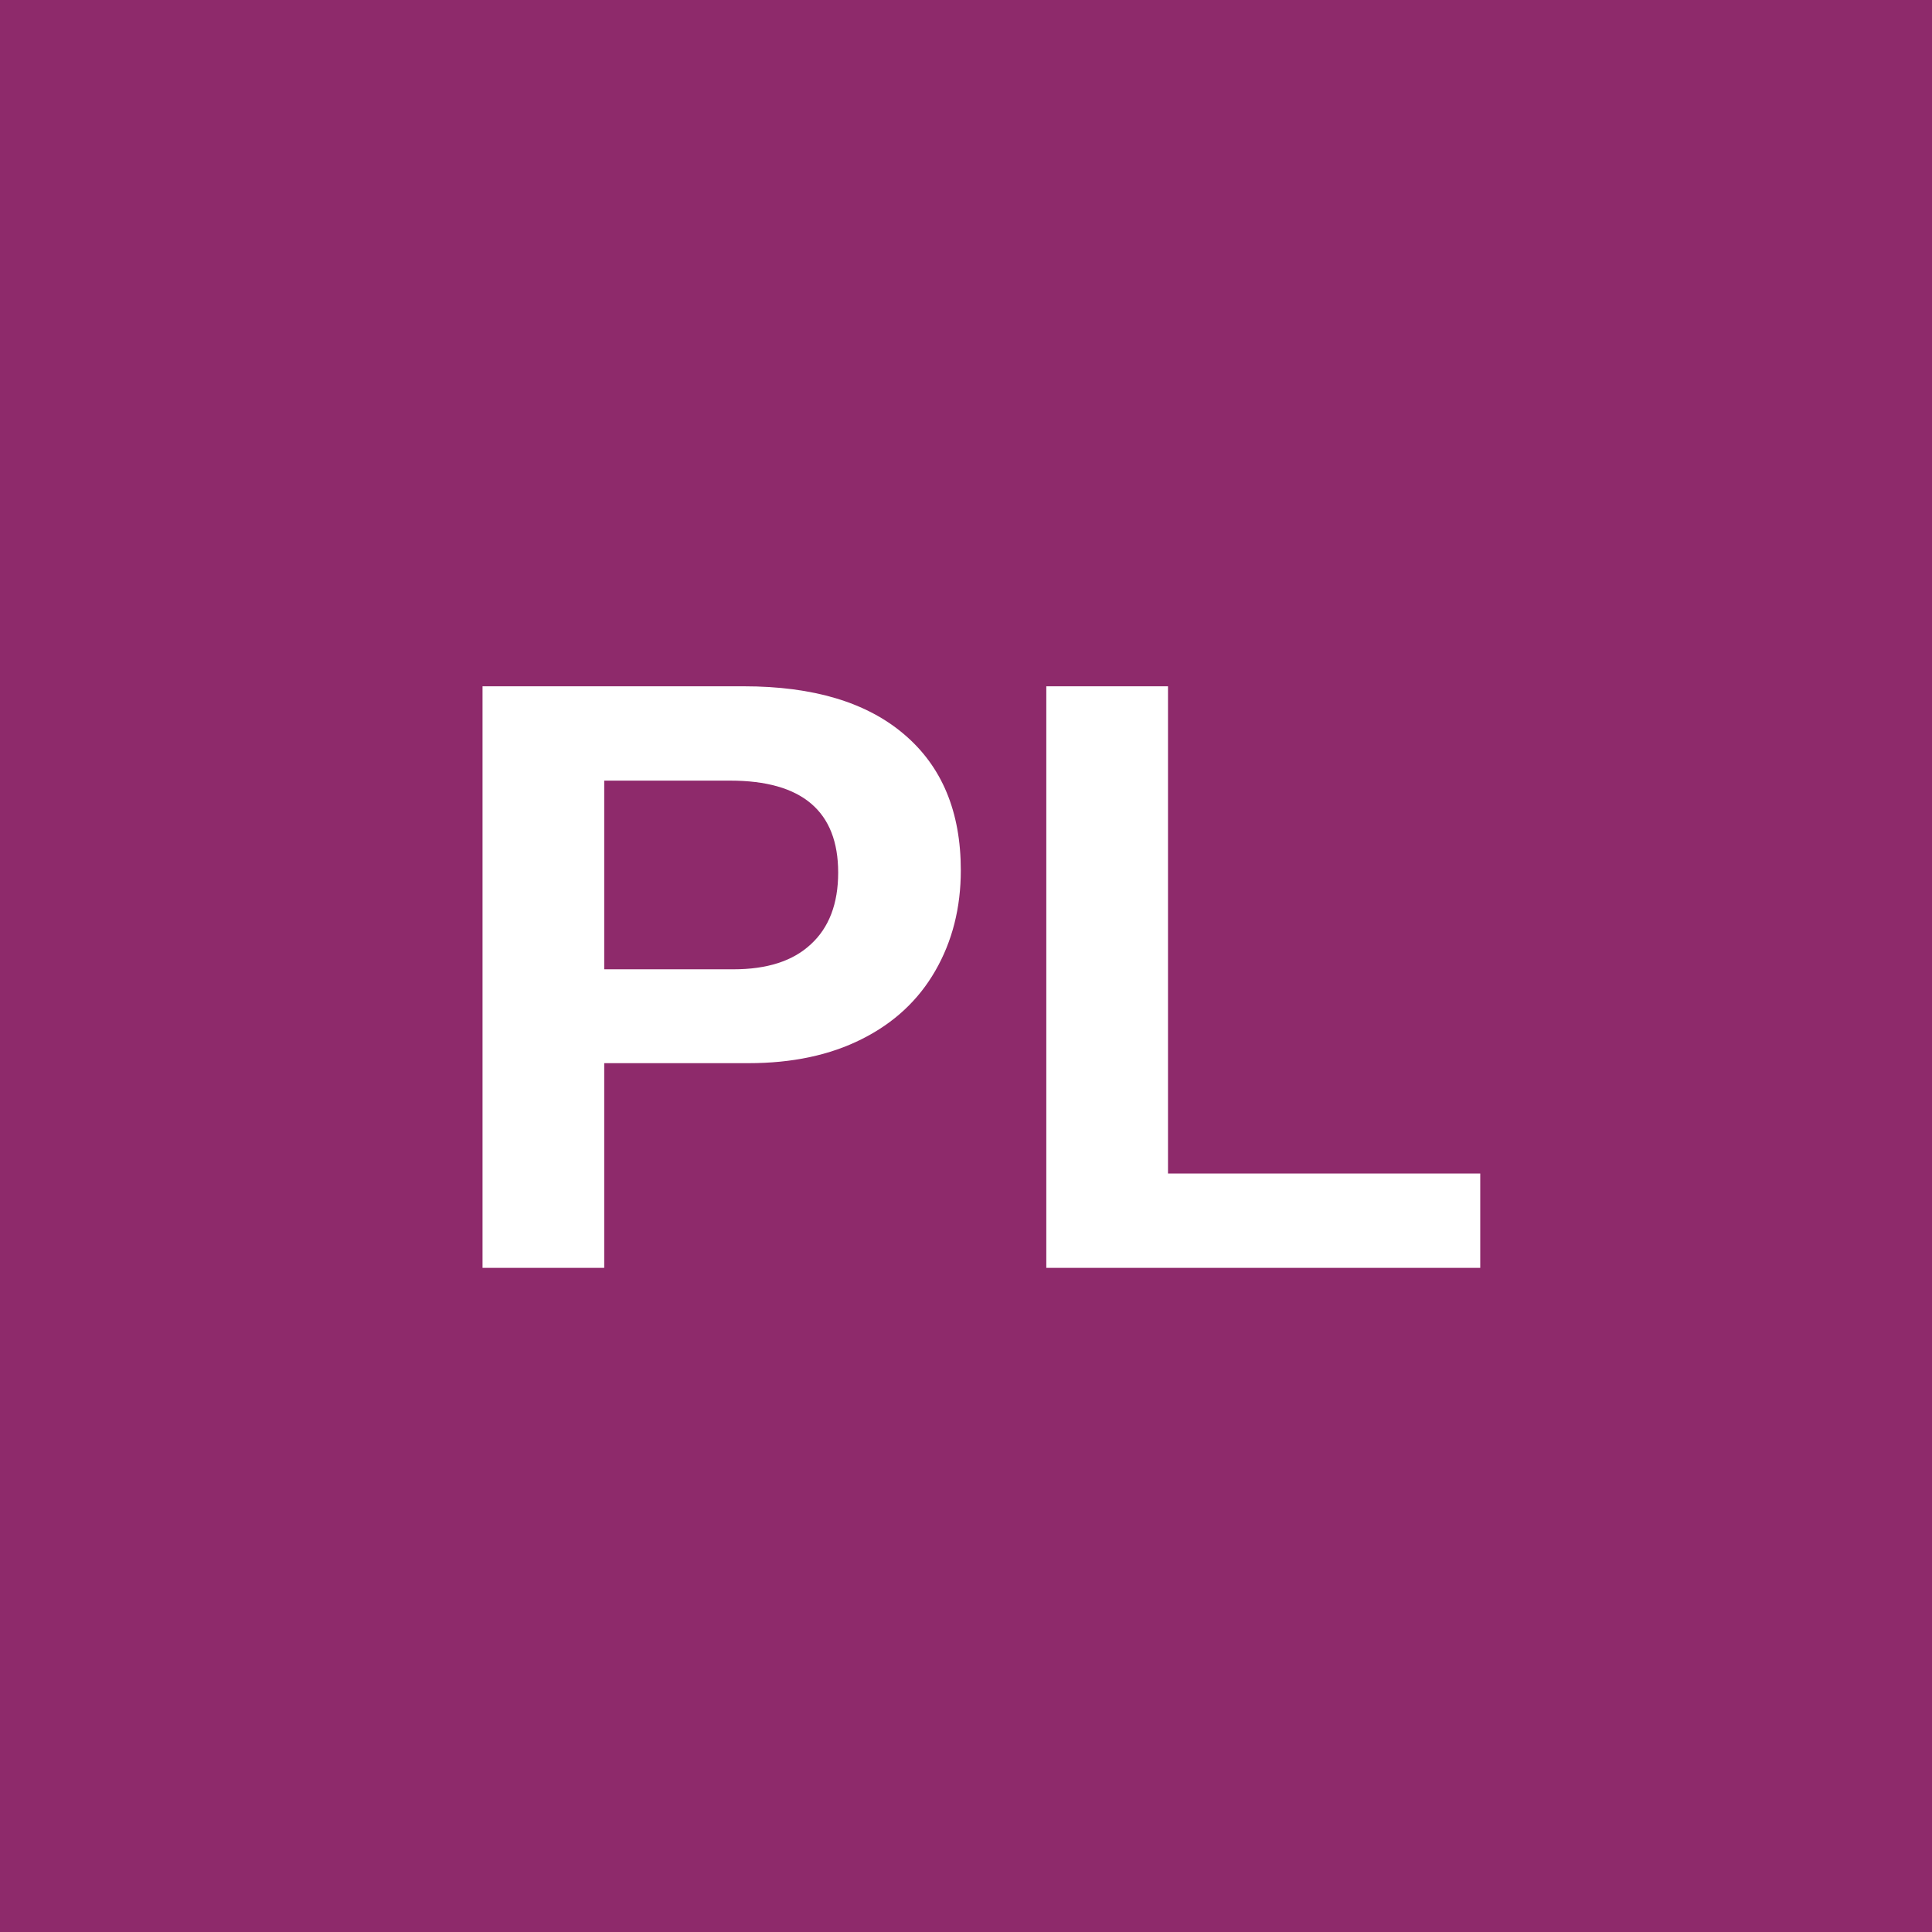
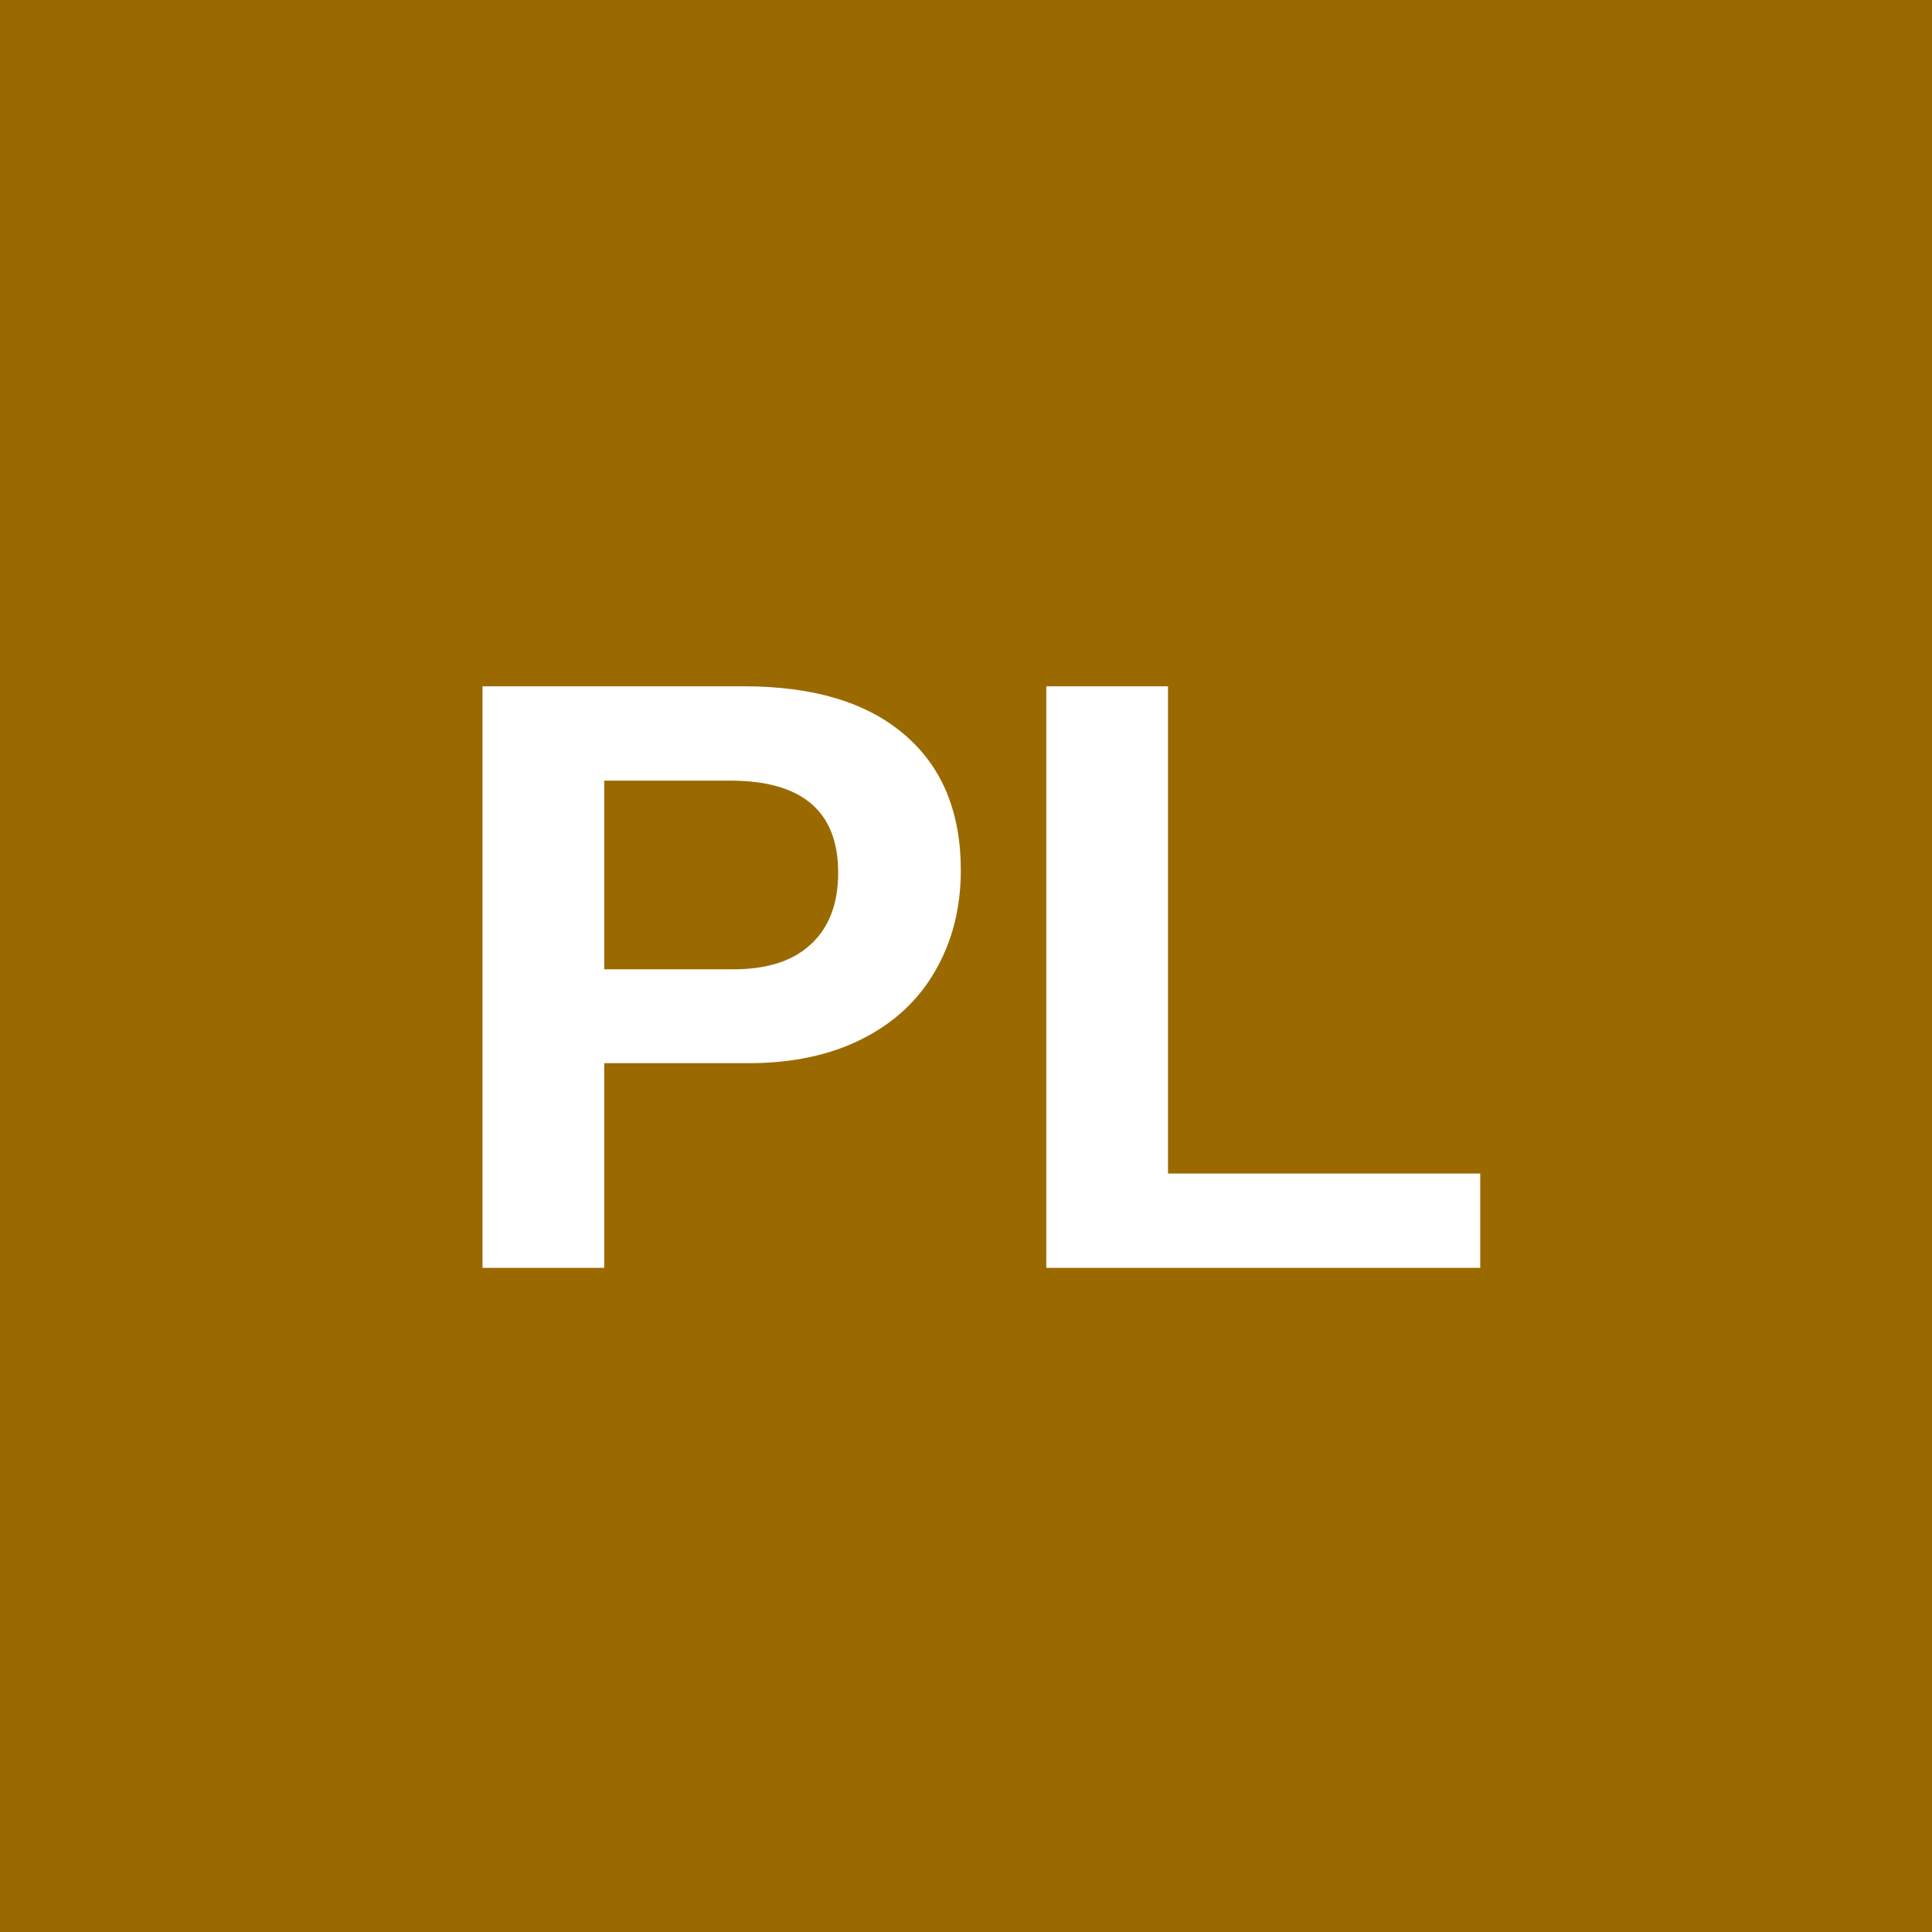
<svg xmlns="http://www.w3.org/2000/svg" viewBox="0 0 64 64">
-   <rect width="64" height="64" fill="#8e2a6b" />
+   <rect width="64" height="64" fill="#9a6a00" />
  <text x="32" y="42" font-family="Archivo,Arial,sans-serif" font-size="28" font-weight="800" fill="#fff" text-anchor="middle">PL</text>
</svg>
